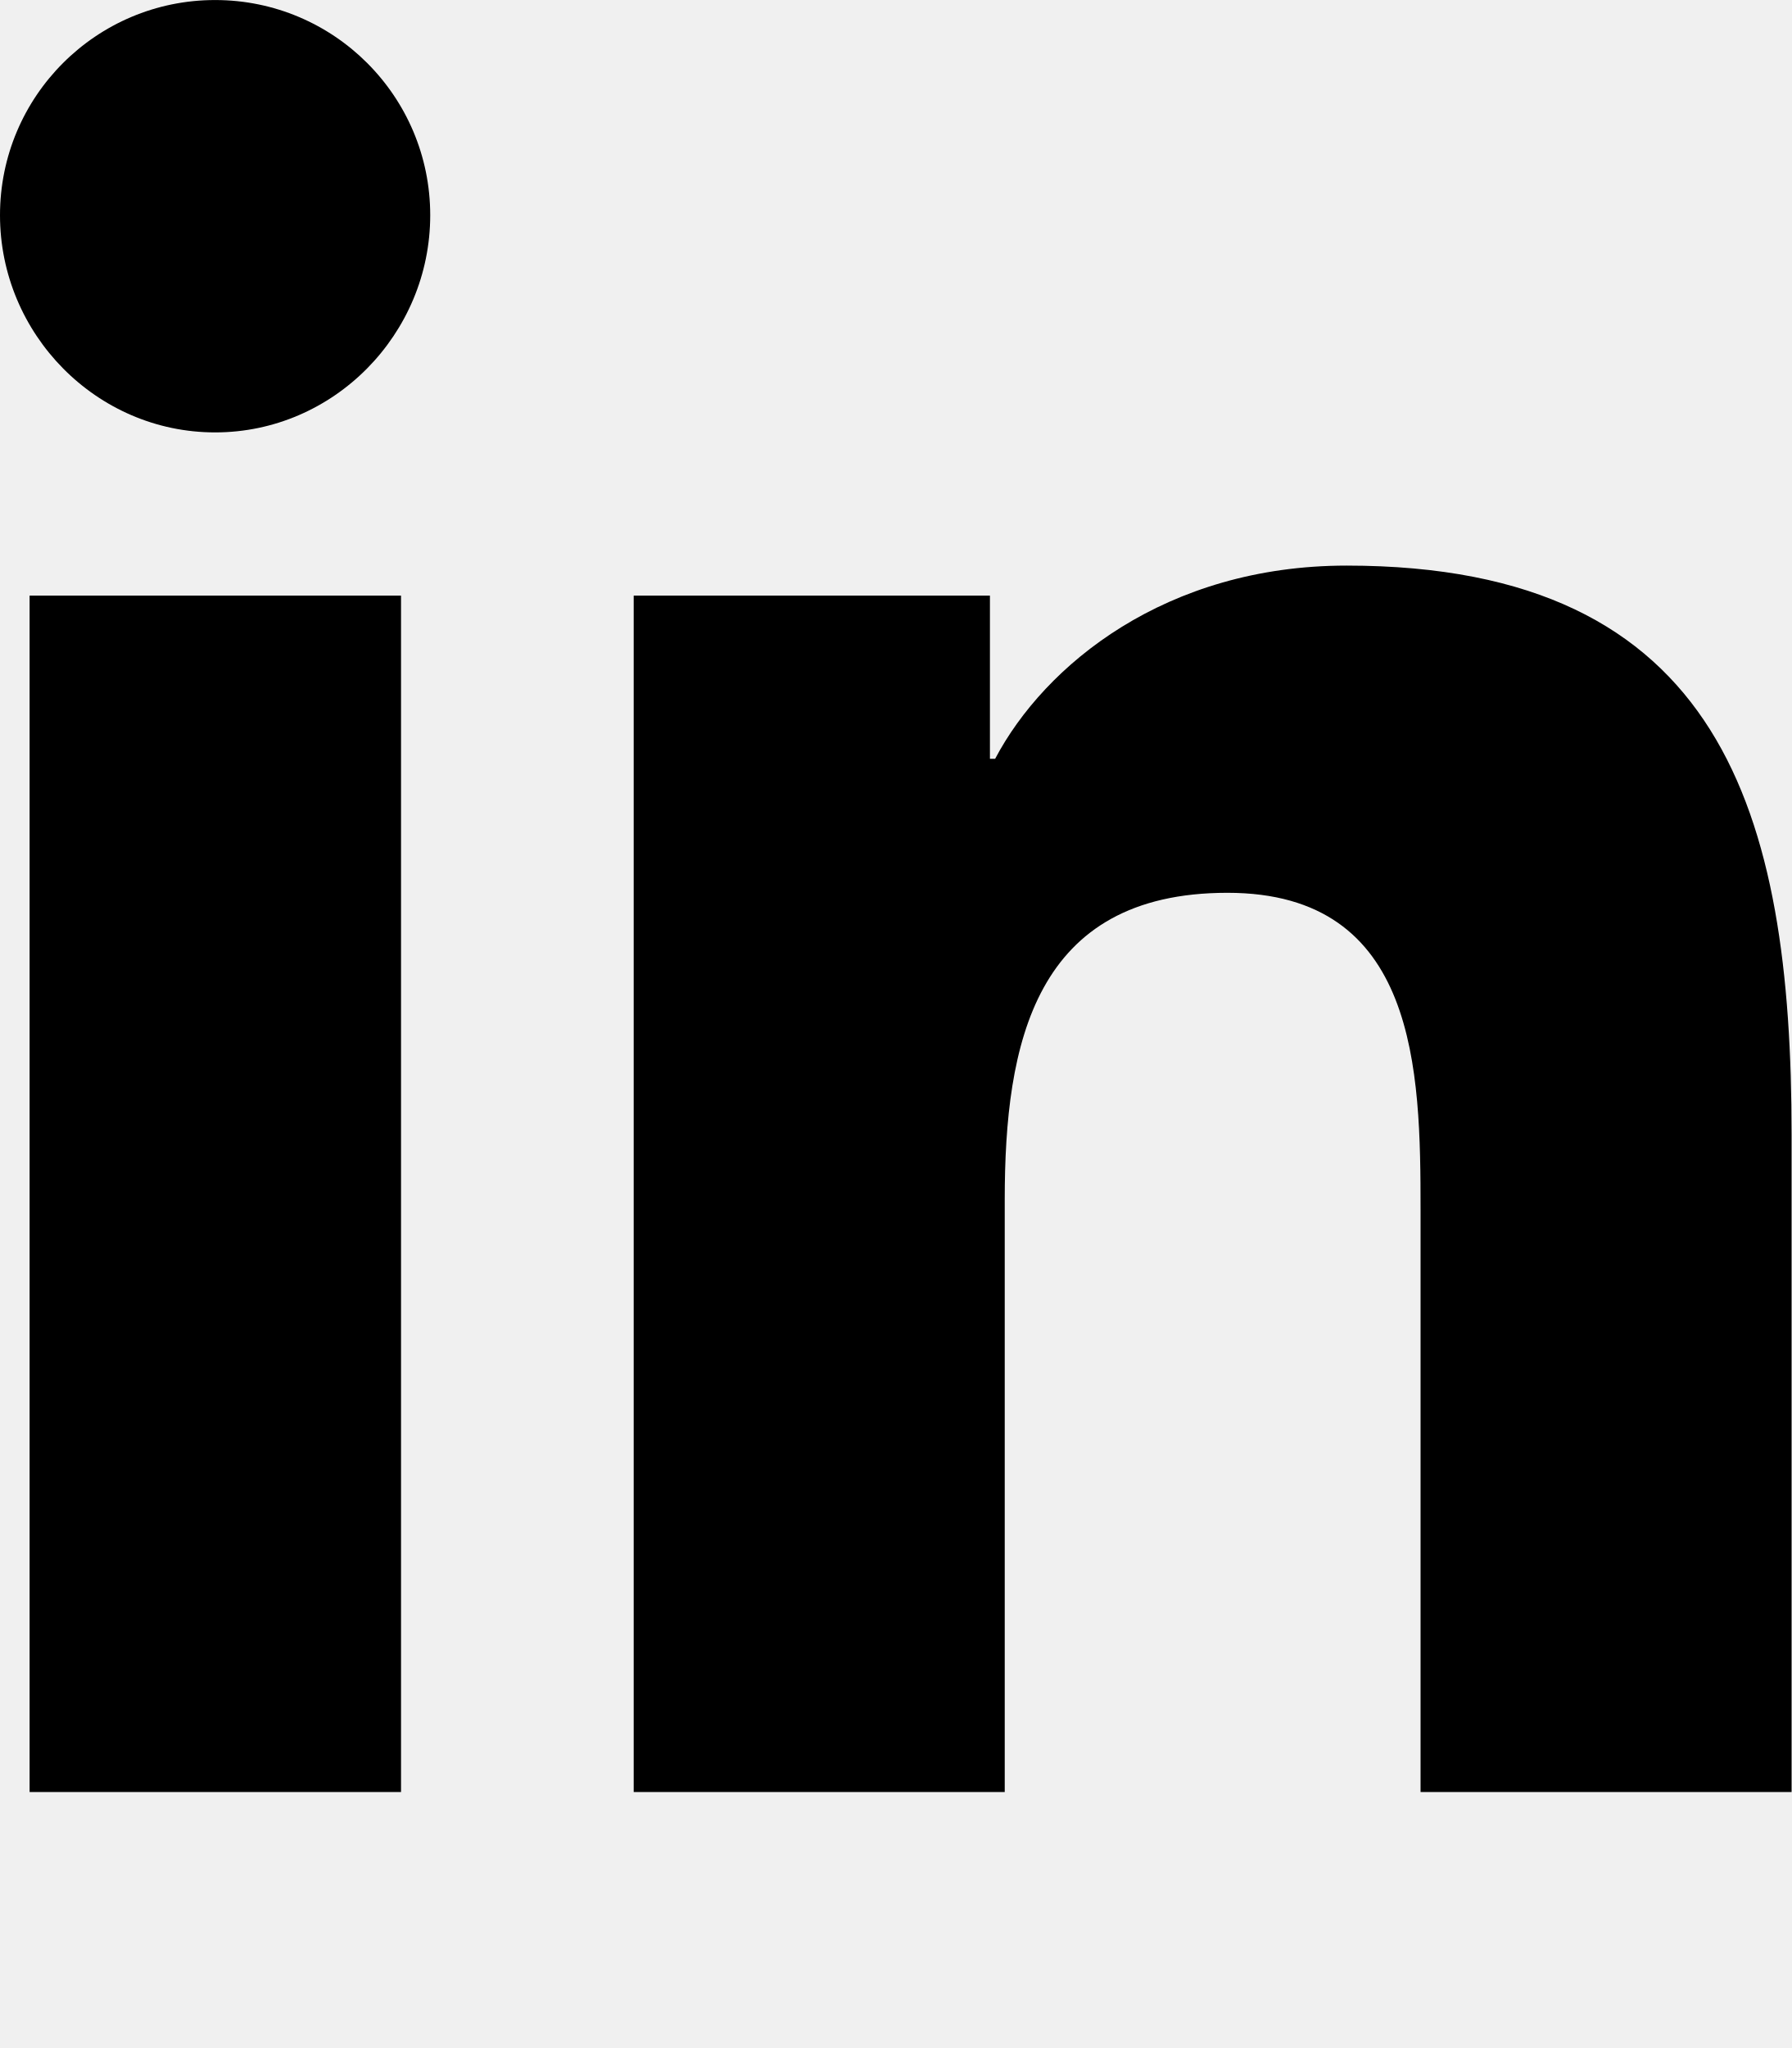
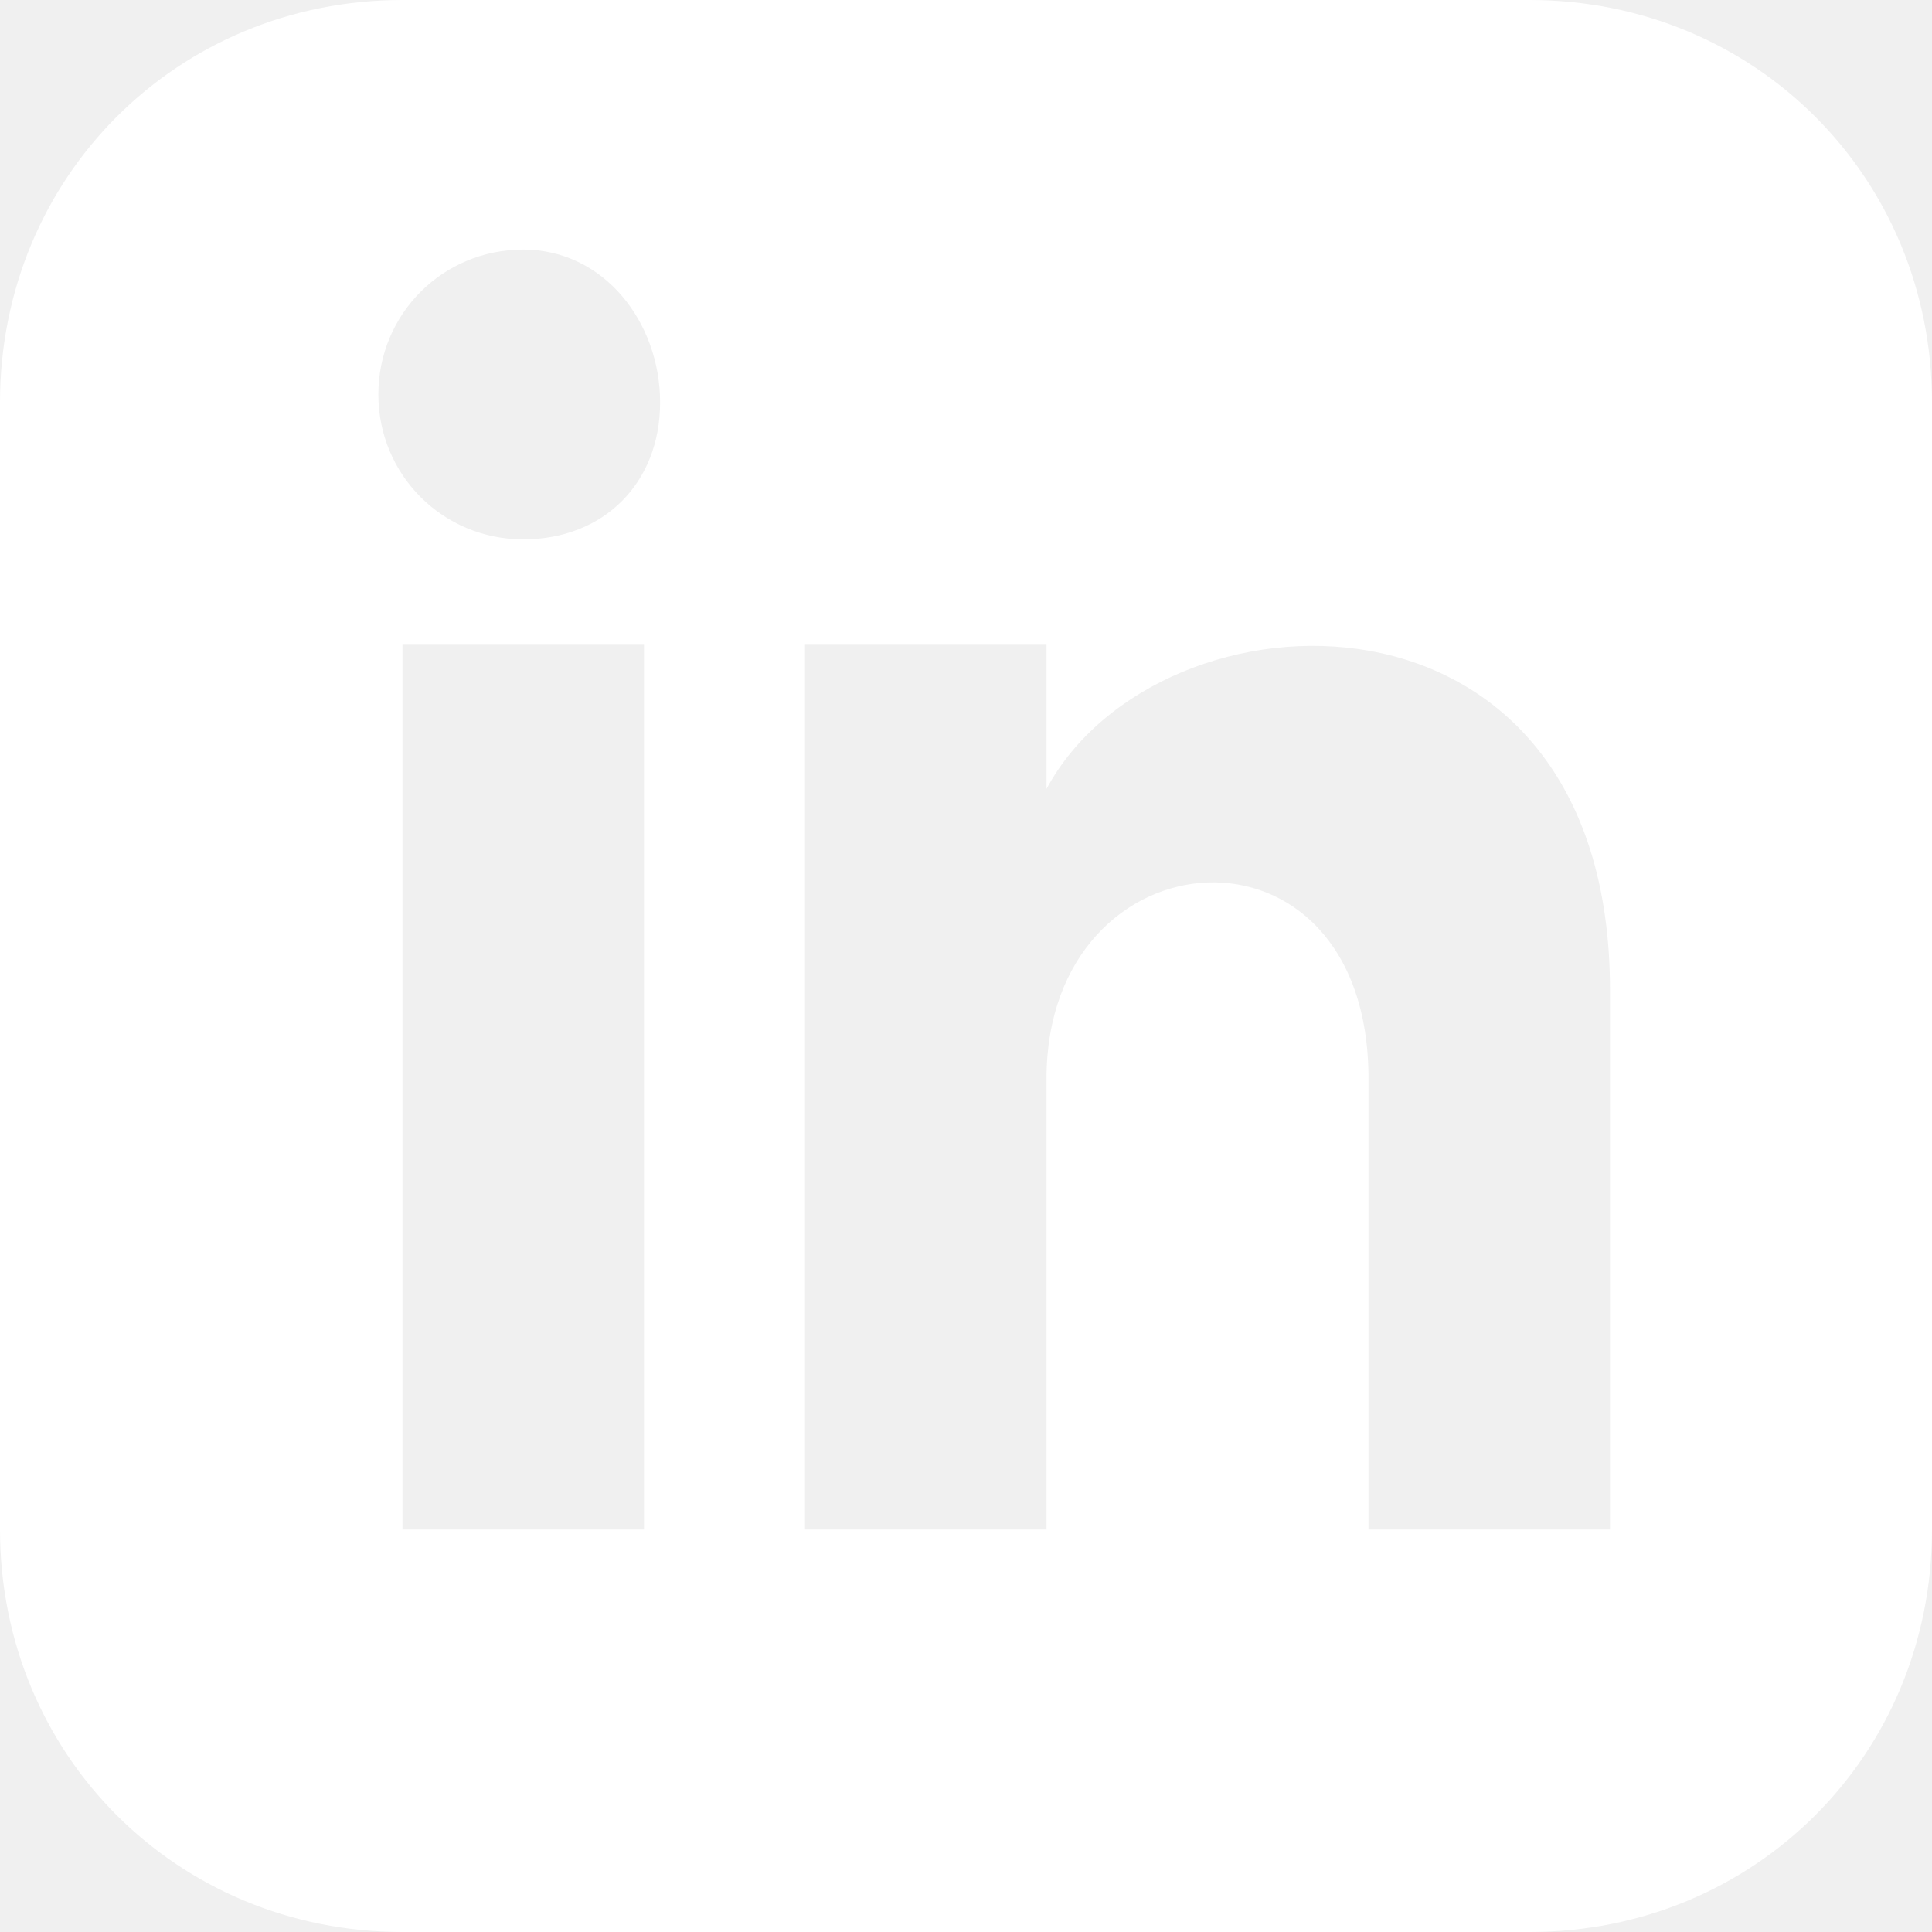
- <svg xmlns="http://www.w3.org/2000/svg" viewBox="0 0 448 512">
-   <path d="M100.28 448H7.4V148.9h92.88zM53.79 108.1C24.09 108.1 0 83.5 0 53.8a53.79 53.79 0 0 1 107.58 0c0 29.7-24.1 54.3-53.79 54.3zM447.9 448h-92.68V302.4c0-34.7-.7-79.2-48.29-79.2-48.29 0-55.69 37.7-55.69 76.7V448h-92.78V148.9h89.08v40.8h1.3c12.4-23.5 42.69-48.3 87.88-48.3 94 0 111.28 61.9 111.28 142.3V448z" />
+ <svg xmlns="http://www.w3.org/2000/svg" version="1.1" id="Livello_1" x="0px" y="0px" viewBox="0 0 24 24" style="enable-background:new 0 0 24 24;" xml:space="preserve">
+   <style type="text/css">
+ 	.st0{fill:#FFFFFF;}
+ </style>
+   <path class="st0" d="M19,0H5C2.2,0,0,2.2,0,5v14c0,2.8,2.2,5,5,5h14c2.8,0,5-2.2,5-5V5C24,2.2,21.8,0,19,0z M8,19H5V8h3V19z   M6.5,6.7c-1,0-1.8-0.8-1.8-1.8s0.8-1.8,1.8-1.8S8.2,4,8.2,5S7.5,6.7,6.5,6.7z M20,19h-3v-5.6c0-3.4-4-3.1-4,0V19h-3V8h3v1.8  c1.4-2.6,7-2.8,7,2.5V19z" />
</svg>
